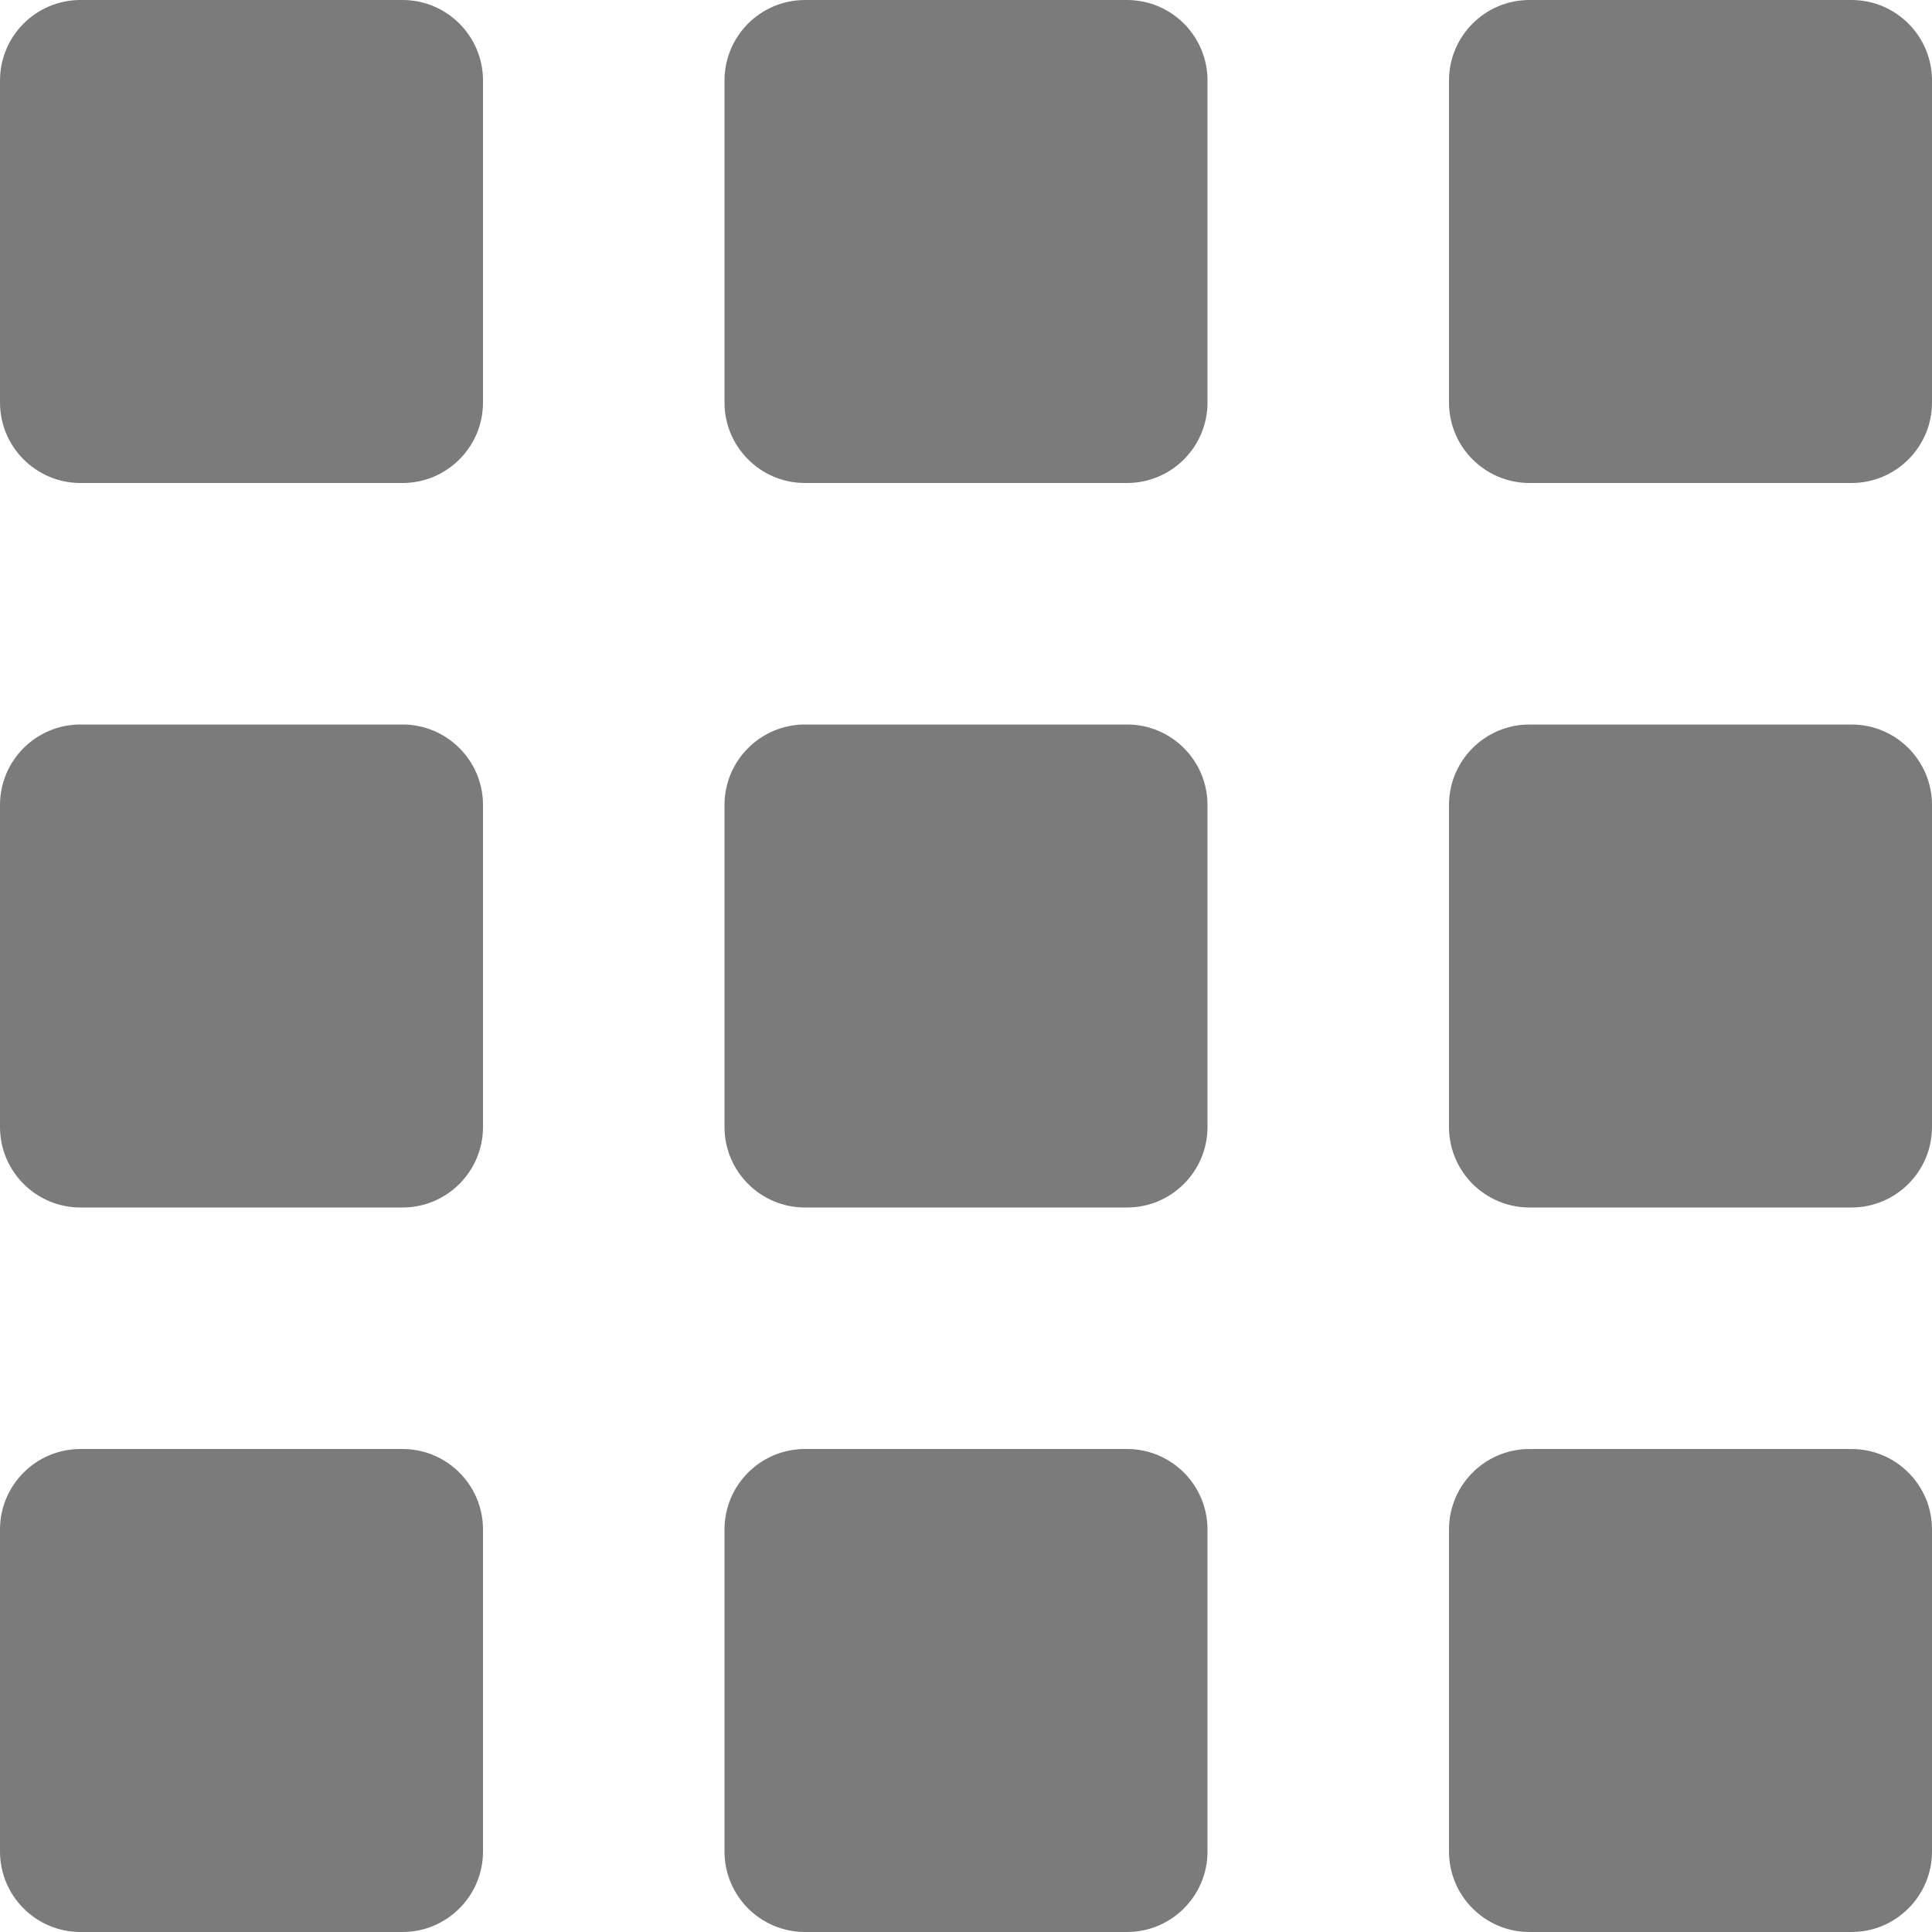
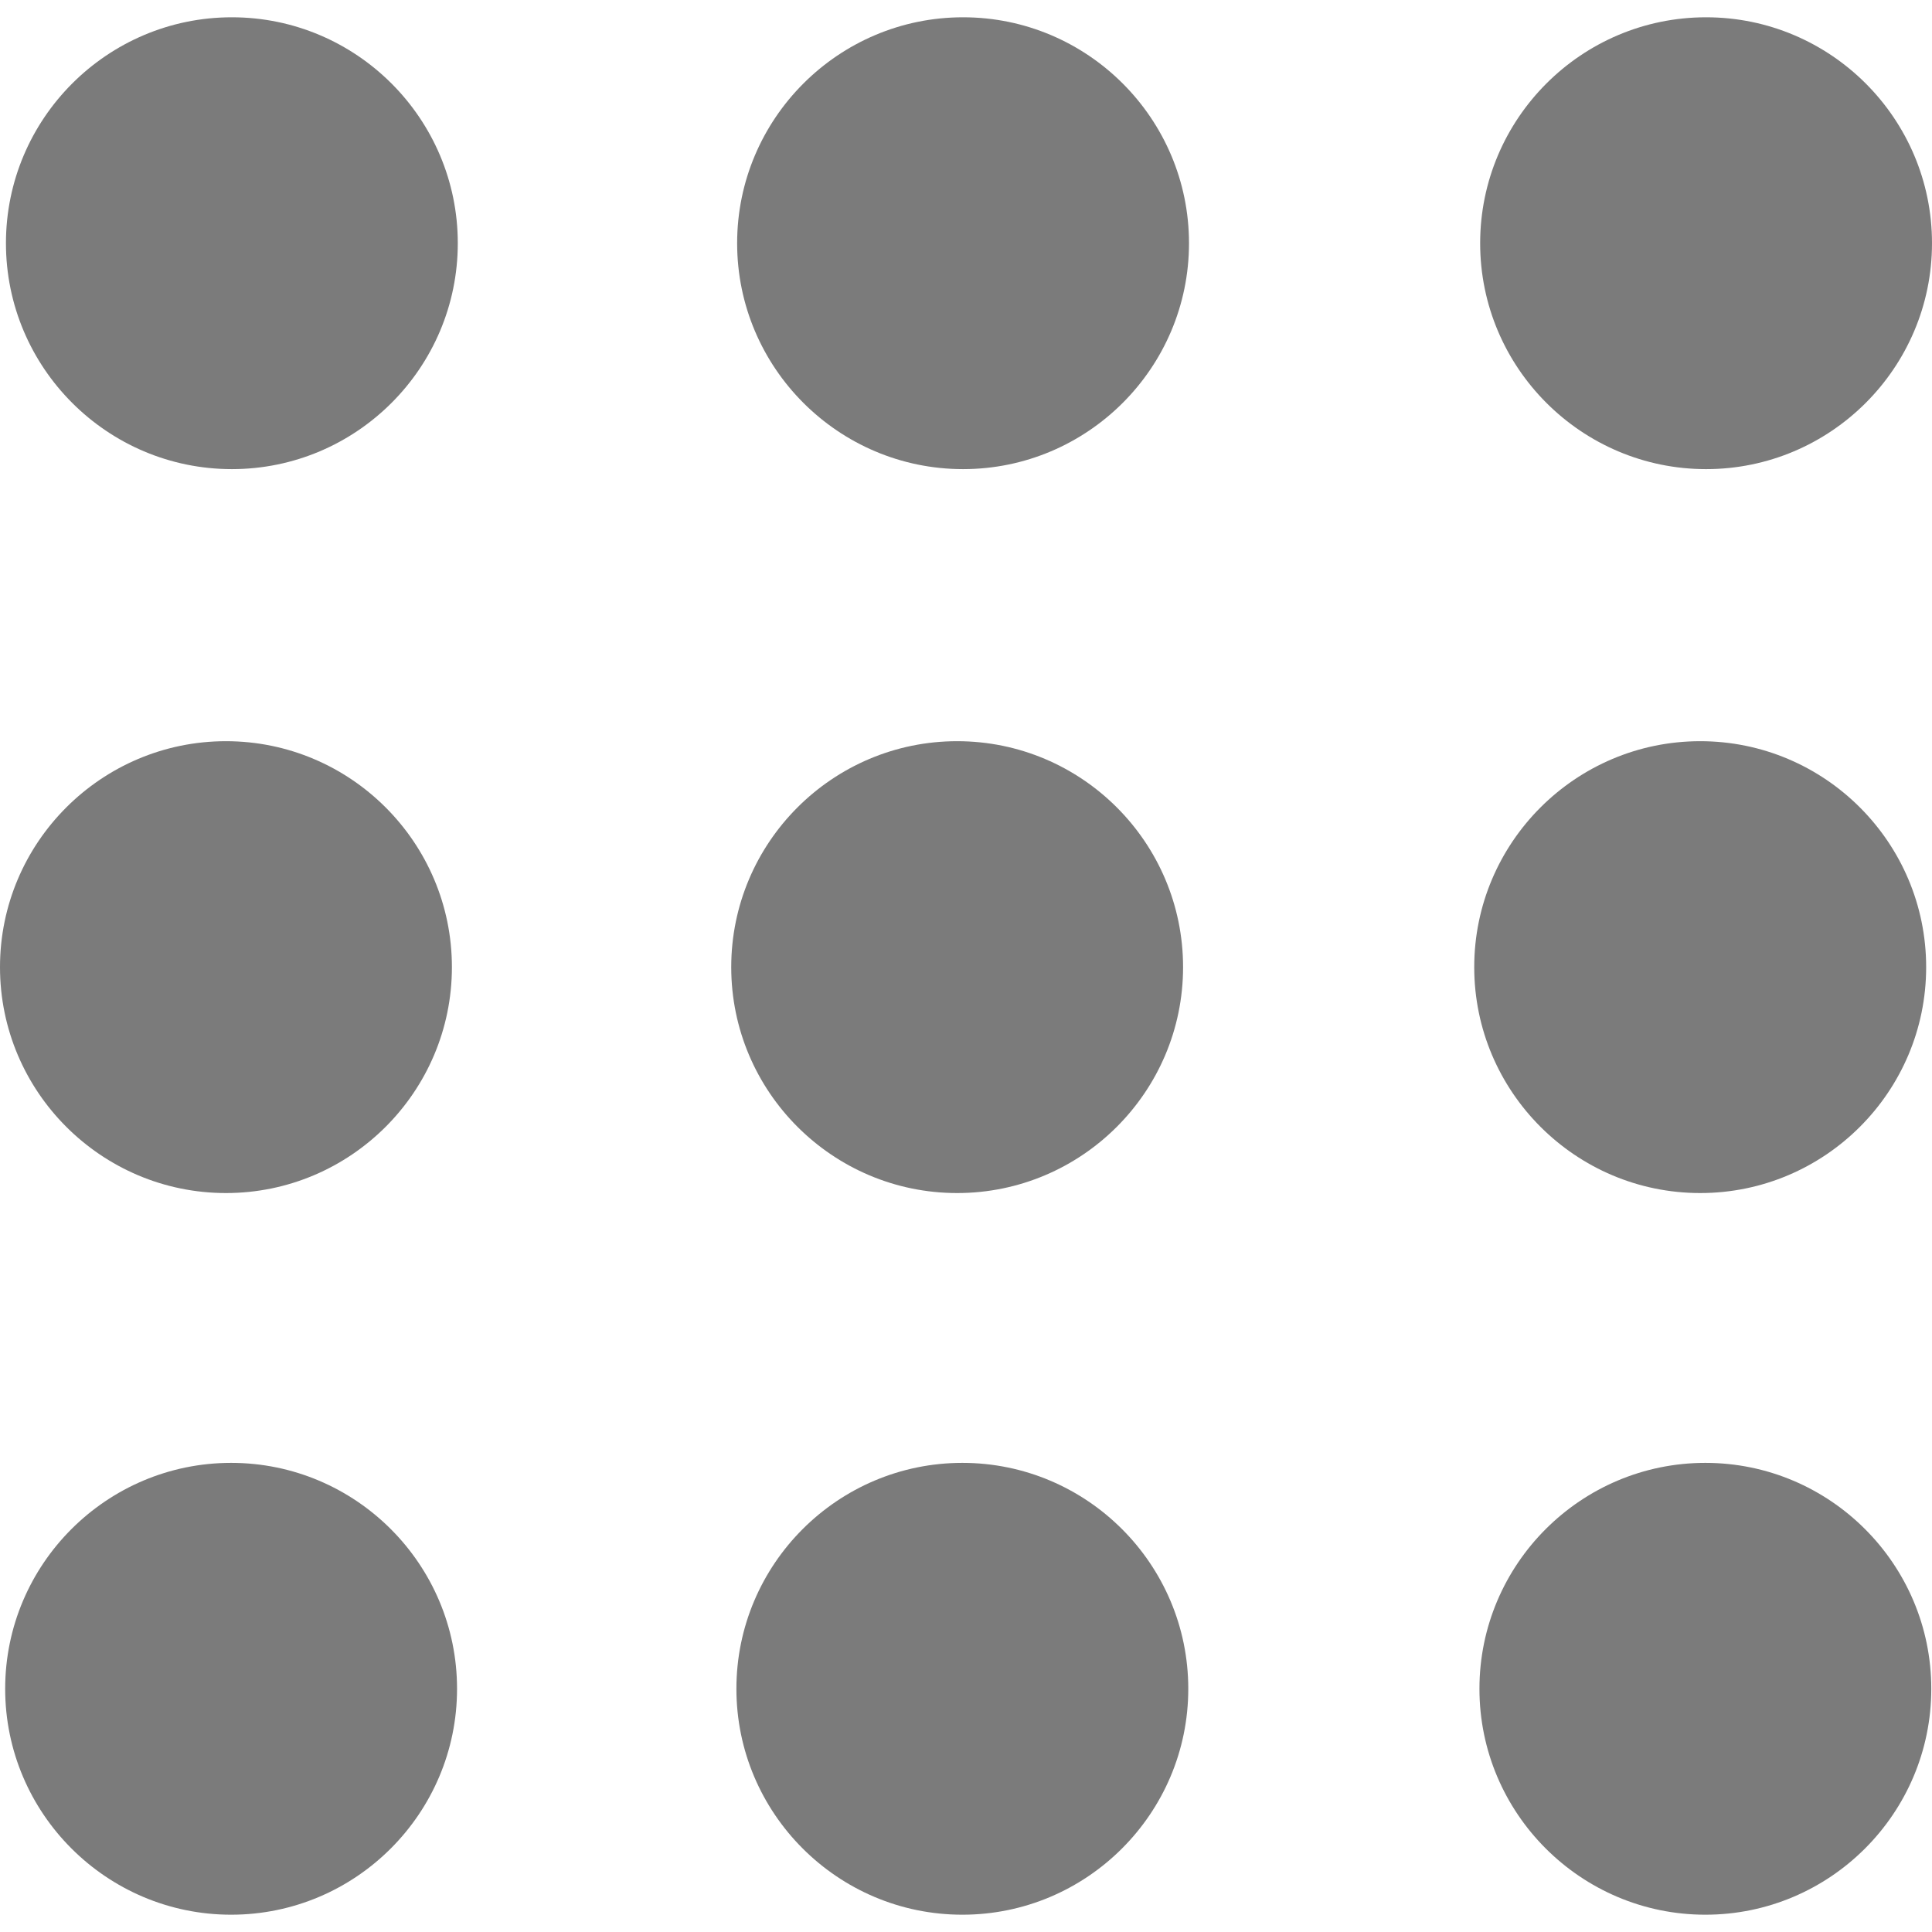
- <svg xmlns="http://www.w3.org/2000/svg" version="1.1" width="512" height="512" x="0" y="0" viewBox="0 0 24 24" style="enable-background:new 0 0 512 512" xml:space="preserve" class="">
+ <svg xmlns="http://www.w3.org/2000/svg" version="1.1" width="512" height="512" x="0" y="0" viewBox="0 0 276.167 276.167" style="enable-background:new 0 0 512 512" xml:space="preserve" class="">
  <g>
-     <path d="m5 0h-4c-.552 0-1 .448-1 1v4c0 .552.448 1 1 1h4c.552 0 1-.448 1-1v-4c0-.552-.448-1-1-1z" fill="#7b7b7b" data-original="#000000" style="" class="" />
-     <path d="m5 9h-4c-.552 0-1 .448-1 1v4c0 .552.448 1 1 1h4c.552 0 1-.448 1-1v-4c0-.552-.448-1-1-1z" fill="#7b7b7b" data-original="#000000" style="" class="" />
-     <path d="m5 18h-4c-.552 0-1 .448-1 1v4c0 .552.448 1 1 1h4c.552 0 1-.448 1-1v-4c0-.552-.448-1-1-1z" fill="#7b7b7b" data-original="#000000" style="" class="" />
-     <path d="m14 0h-4c-.552 0-1 .448-1 1v4c0 .552.448 1 1 1h4c.552 0 1-.448 1-1v-4c0-.552-.448-1-1-1z" fill="#7b7b7b" data-original="#000000" style="" class="" />
-     <path d="m14 9h-4c-.552 0-1 .448-1 1v4c0 .552.448 1 1 1h4c.552 0 1-.448 1-1v-4c0-.552-.448-1-1-1z" fill="#7b7b7b" data-original="#000000" style="" class="" />
-     <path d="m14 18h-4c-.552 0-1 .448-1 1v4c0 .552.448 1 1 1h4c.552 0 1-.448 1-1v-4c0-.552-.448-1-1-1z" fill="#7b7b7b" data-original="#000000" style="" class="" />
-     <path d="m23 0h-4c-.552 0-1 .448-1 1v4c0 .552.448 1 1 1h4c.552 0 1-.448 1-1v-4c0-.552-.448-1-1-1z" fill="#7b7b7b" data-original="#000000" style="" class="" />
-     <path d="m23 9h-4c-.552 0-1 .448-1 1v4c0 .552.448 1 1 1h4c.552 0 1-.448 1-1v-4c0-.552-.448-1-1-1z" fill="#7b7b7b" data-original="#000000" style="" class="" />
-     <path d="m23 18h-4c-.552 0-1 .448-1 1v4c0 .552.448 1 1 1h4c.552 0 1-.448 1-1v-4c0-.552-.448-1-1-1z" fill="#7b7b7b" data-original="#000000" style="" class="" />
+     <g>
+       <g>
+         <path d="M33.144,2.471C15.336,2.471,0.85,16.958,0.85,34.765s14.48,32.293,32.294,32.293s32.294-14.486,32.294-32.293    S50.951,2.471,33.144,2.471z" fill="#7b7b7b" data-original="#000000" style="" class="" />
+         <path d="M137.663,2.471c-17.807,0-32.294,14.487-32.294,32.294s14.487,32.293,32.294,32.293c17.808,0,32.297-14.486,32.297-32.293    S155.477,2.471,137.663,2.471z" fill="#7b7b7b" data-original="#000000" style="" class="" />
+         <path d="M243.873,67.059c17.804,0,32.294-14.486,32.294-32.293S261.689,2.471,243.873,2.471s-32.294,14.487-32.294,32.294    S226.068,67.059,243.873,67.059z" fill="#7b7b7b" data-original="#000000" style="" class="" />
+         <path d="M32.3,170.539c17.807,0,32.297-14.483,32.297-32.293c0-17.811-14.49-32.297-32.297-32.297S0,120.436,0,138.246    C0,156.056,14.493,170.539,32.3,170.539z" fill="#7b7b7b" data-original="#000000" style="" class="" />
+         <path d="M136.819,170.539c17.804,0,32.294-14.483,32.294-32.293c0-17.811-14.478-32.297-32.294-32.297    c-17.813,0-32.294,14.486-32.294,32.297C104.525,156.056,119.012,170.539,136.819,170.539z" fill="#7b7b7b" data-original="#000000" style="" class="" />
+         <path d="M243.038,170.539c17.811,0,32.294-14.483,32.294-32.293c0-17.811-14.483-32.297-32.294-32.297    s-32.306,14.486-32.306,32.297C210.732,156.056,225.222,170.539,243.038,170.539z" fill="#7b7b7b" data-original="#000000" style="" class="" />
+         <path d="M33.039,209.108c-17.807,0-32.3,14.483-32.3,32.294c0,17.804,14.493,32.293,32.3,32.293s32.293-14.482,32.293-32.293    S50.846,209.108,33.039,209.108z" fill="#7b7b7b" data-original="#000000" style="" class="" />
+         <path d="M137.564,209.108c-17.808,0-32.3,14.483-32.3,32.294c0,17.804,14.487,32.293,32.3,32.293    c17.804,0,32.293-14.482,32.293-32.293S155.368,209.108,137.564,209.108z" fill="#7b7b7b" data-original="#000000" style="" class="" />
+         <path d="M243.771,209.108c-17.804,0-32.294,14.483-32.294,32.294c0,17.804,14.49,32.293,32.294,32.293    c17.811,0,32.294-14.482,32.294-32.293S261.575,209.108,243.771,209.108z" fill="#7b7b7b" data-original="#000000" style="" class="" />
+       </g>
+     </g>
+     <g>
+ </g>
+     <g>
+ </g>
+     <g>
+ </g>
+     <g>
+ </g>
+     <g>
+ </g>
+     <g>
+ </g>
+     <g>
+ </g>
+     <g>
+ </g>
+     <g>
+ </g>
+     <g>
+ </g>
+     <g>
+ </g>
+     <g>
+ </g>
+     <g>
+ </g>
+     <g>
+ </g>
+     <g>
+ </g>
  </g>
</svg>
